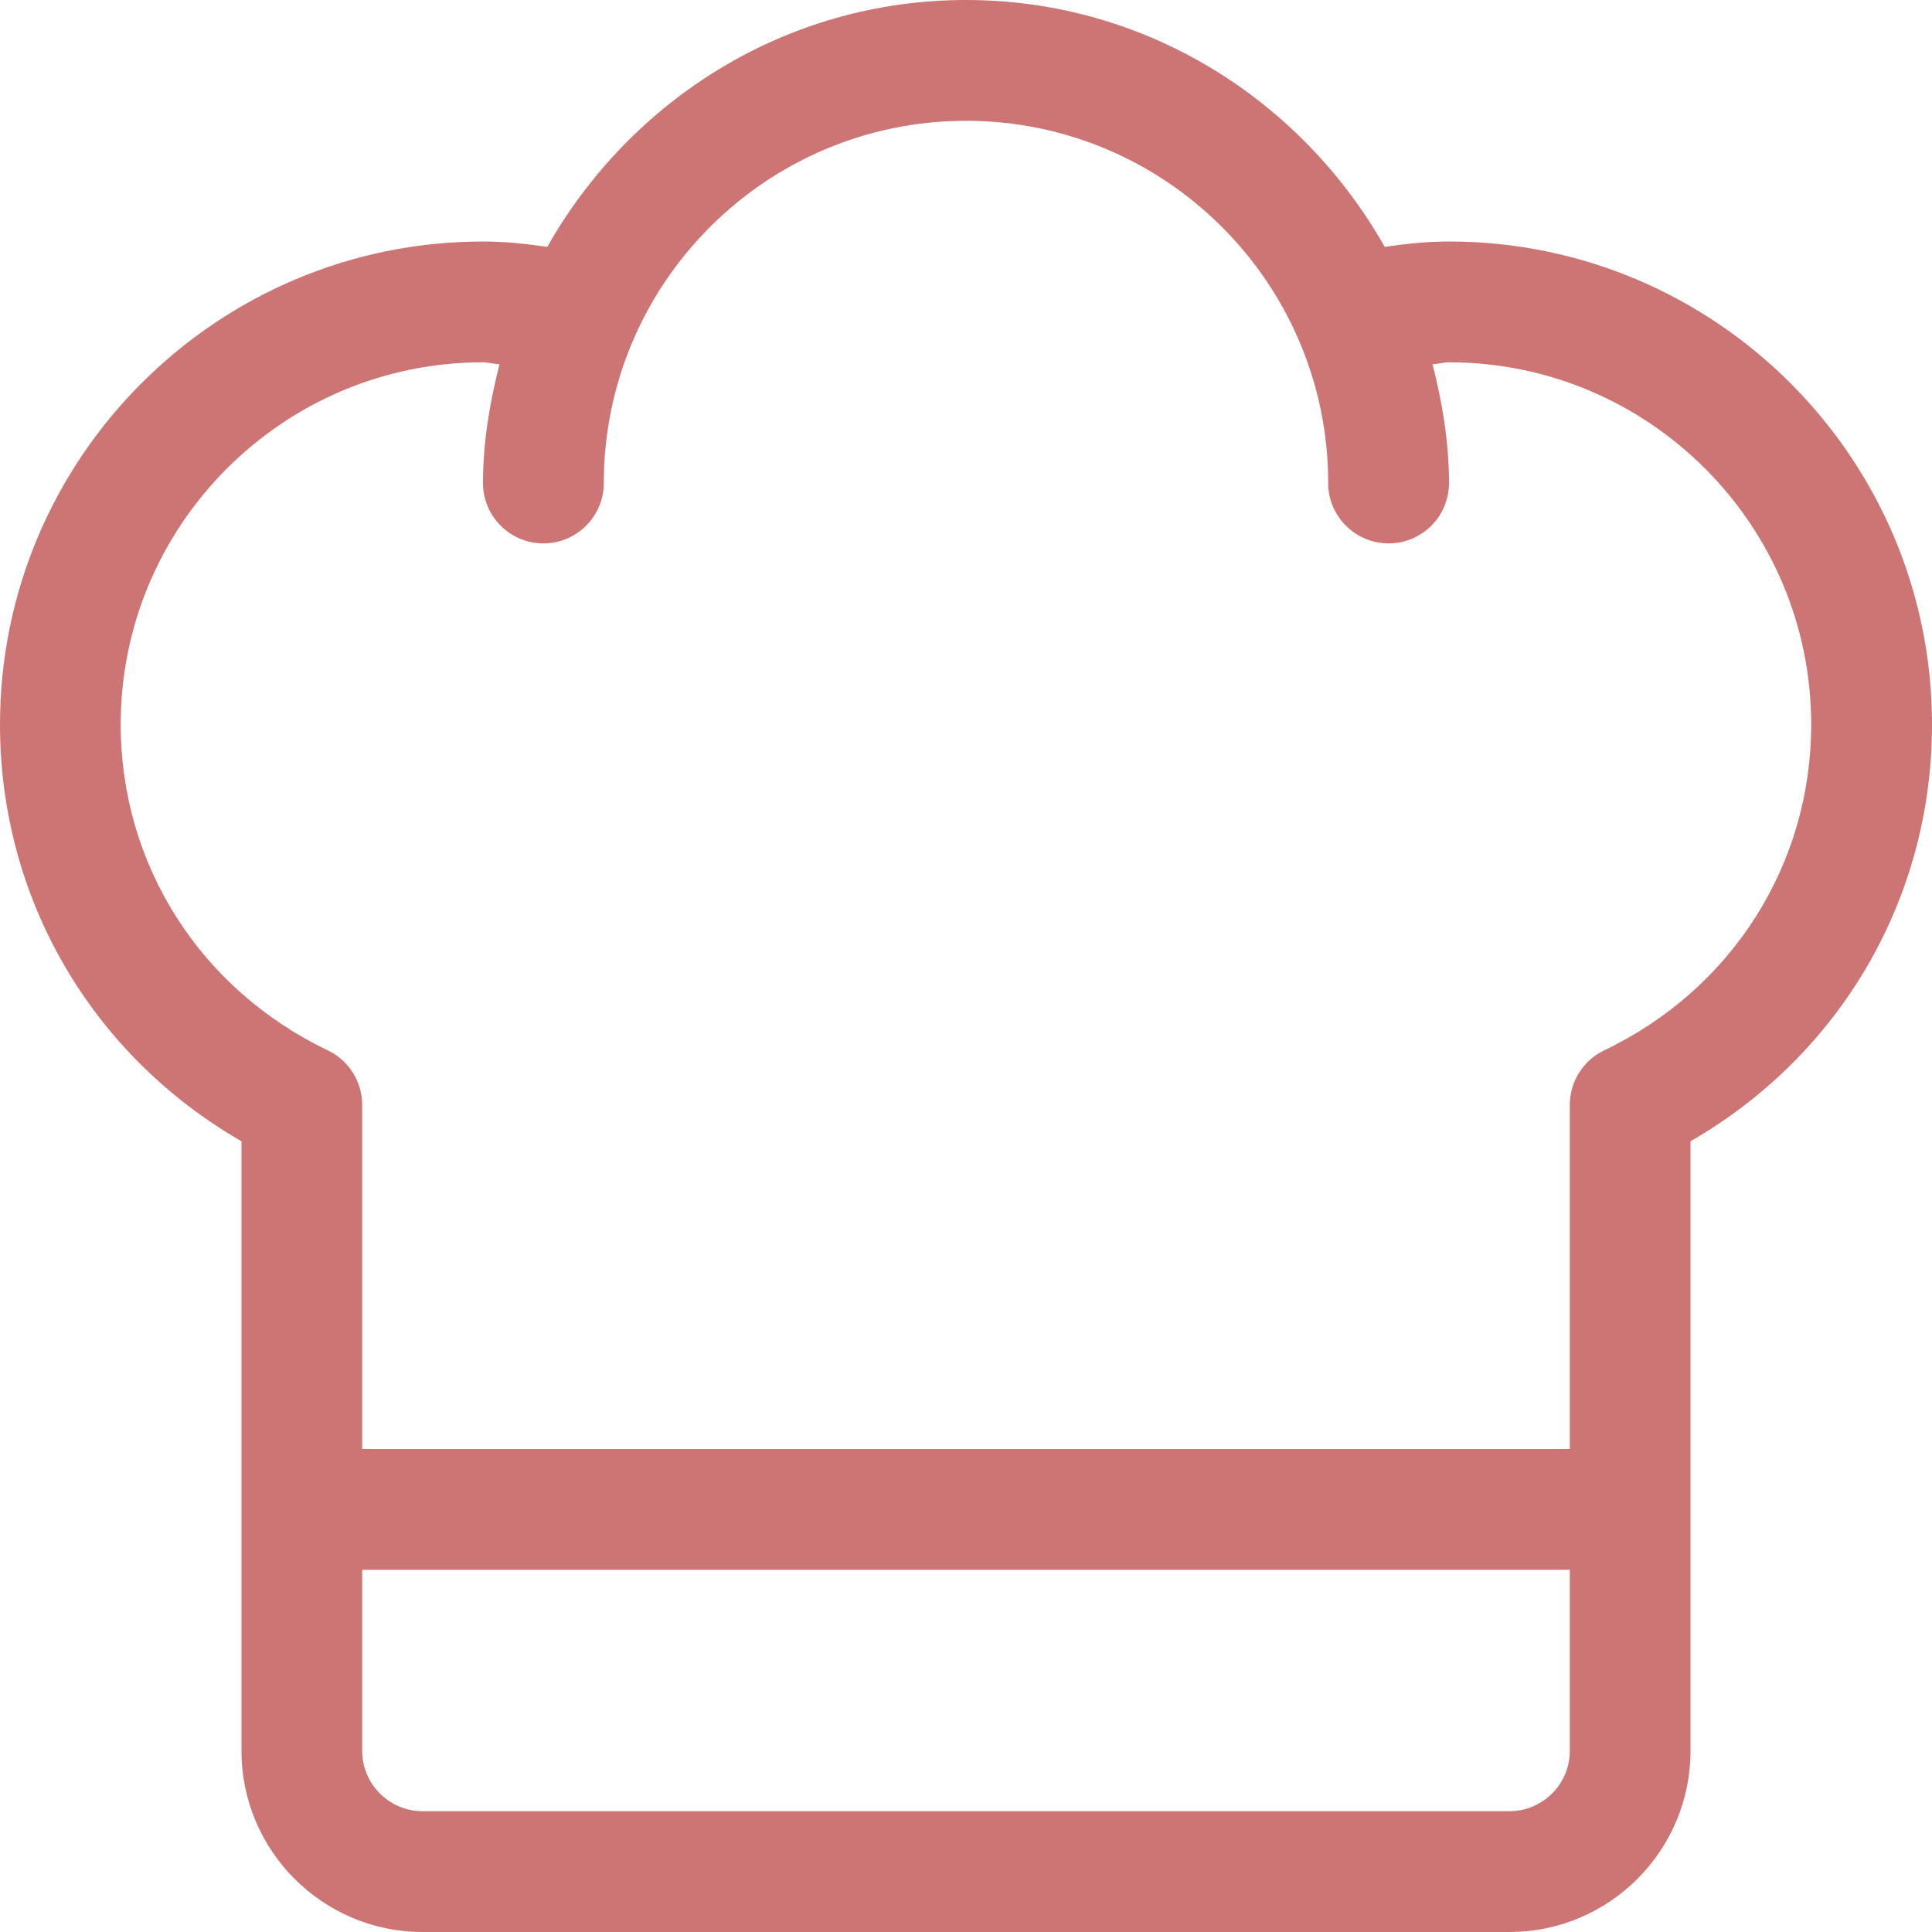
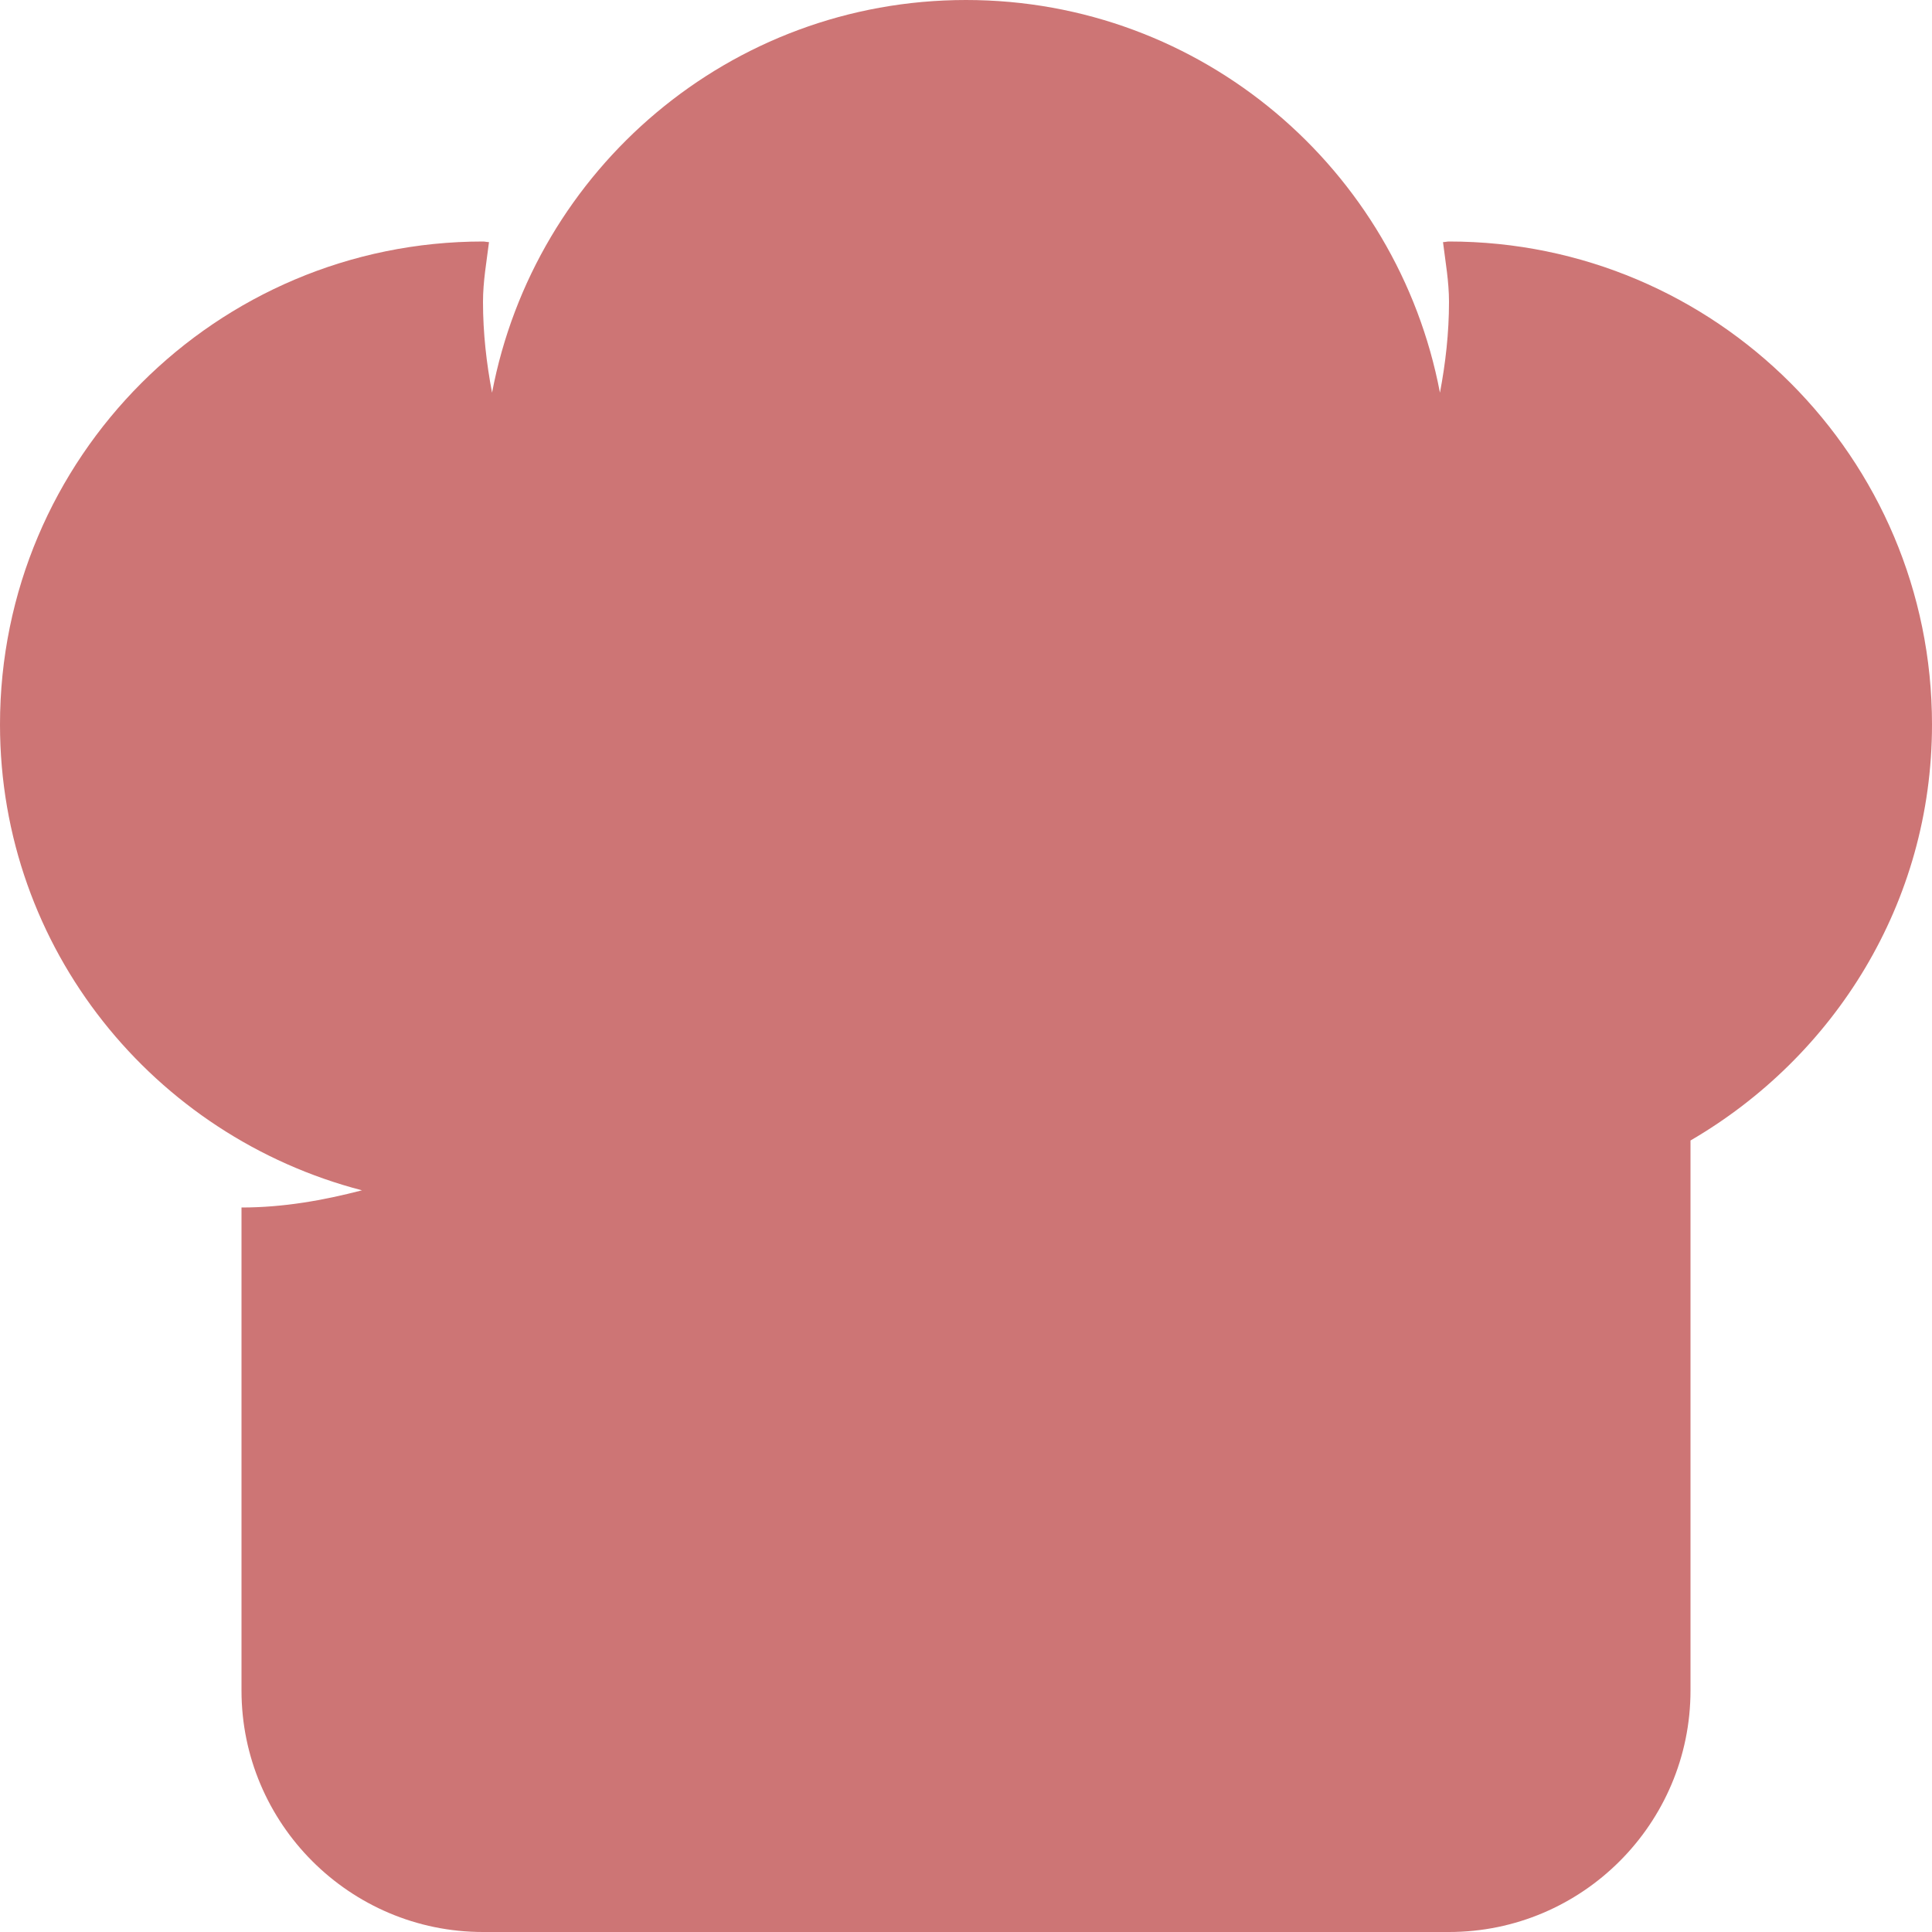
<svg xmlns="http://www.w3.org/2000/svg" width="19" height="19" viewBox="0 0 19 19" fill="none">
-   <path d="M14.25 2.375C14.045 2.375 13.834 2.396 13.618 2.428C12.802 0.986 11.271 0 9.5 0C7.728 0 6.199 0.986 5.382 2.428C5.166 2.396 4.955 2.375 4.75 2.375C2.131 2.375 0 4.505 0 7.125C0 8.837 0.9 10.374 2.375 11.224V17.219C2.375 18.201 3.174 19 4.156 19H14.844C15.826 19 16.625 18.201 16.625 17.219V11.224C18.099 10.374 19 8.837 19 7.125C19 4.505 16.869 2.375 14.25 2.375ZM14.844 17.812H4.156C3.829 17.812 3.562 17.546 3.562 17.219V15.438H15.438V17.219C15.438 17.546 15.171 17.812 14.844 17.812ZM15.775 10.33C15.569 10.429 15.438 10.638 15.438 10.866V14.25H3.562V10.866C3.562 10.638 3.431 10.429 3.225 10.33C1.968 9.73 1.187 8.502 1.187 7.125C1.187 5.161 2.785 3.563 4.75 3.563C4.8 3.563 4.861 3.58 4.912 3.583C4.817 3.958 4.75 4.345 4.75 4.75C4.75 5.078 5.016 5.344 5.344 5.344C5.672 5.344 5.938 5.078 5.938 4.75C5.938 2.786 7.536 1.188 9.5 1.188C11.464 1.188 13.062 2.786 13.062 4.75C13.062 5.078 13.328 5.344 13.656 5.344C13.985 5.344 14.25 5.078 14.25 4.75C14.25 4.345 14.184 3.958 14.088 3.583C14.139 3.58 14.2 3.563 14.25 3.563C16.215 3.563 17.812 5.161 17.812 7.125C17.812 8.502 17.032 9.73 15.775 10.33Z" fill="#CD7575" />
+   <path d="M19 7.125C19 4.502 16.873 2.375 14.25 2.375C14.23 2.375 14.211 2.381 14.191 2.381C14.215 2.576 14.25 2.767 14.25 2.969C14.25 3.275 14.216 3.572 14.161 3.862C13.744 1.664 11.819 0 9.5 0C7.181 0 5.256 1.664 4.839 3.862C4.784 3.572 4.75 3.275 4.75 2.969C4.75 2.767 4.785 2.576 4.809 2.381C4.789 2.381 4.77 2.375 4.75 2.375C2.127 2.375 0 4.502 0 7.125C0 9.335 1.516 11.175 3.56 11.706C3.179 11.805 2.787 11.875 2.375 11.875V16.625C2.375 17.934 3.44 19 4.75 19H14.25C15.56 19 16.625 17.934 16.625 16.625V11.216C18.039 10.393 19 8.879 19 7.125Z" fill="#CD7575" />
</svg>
